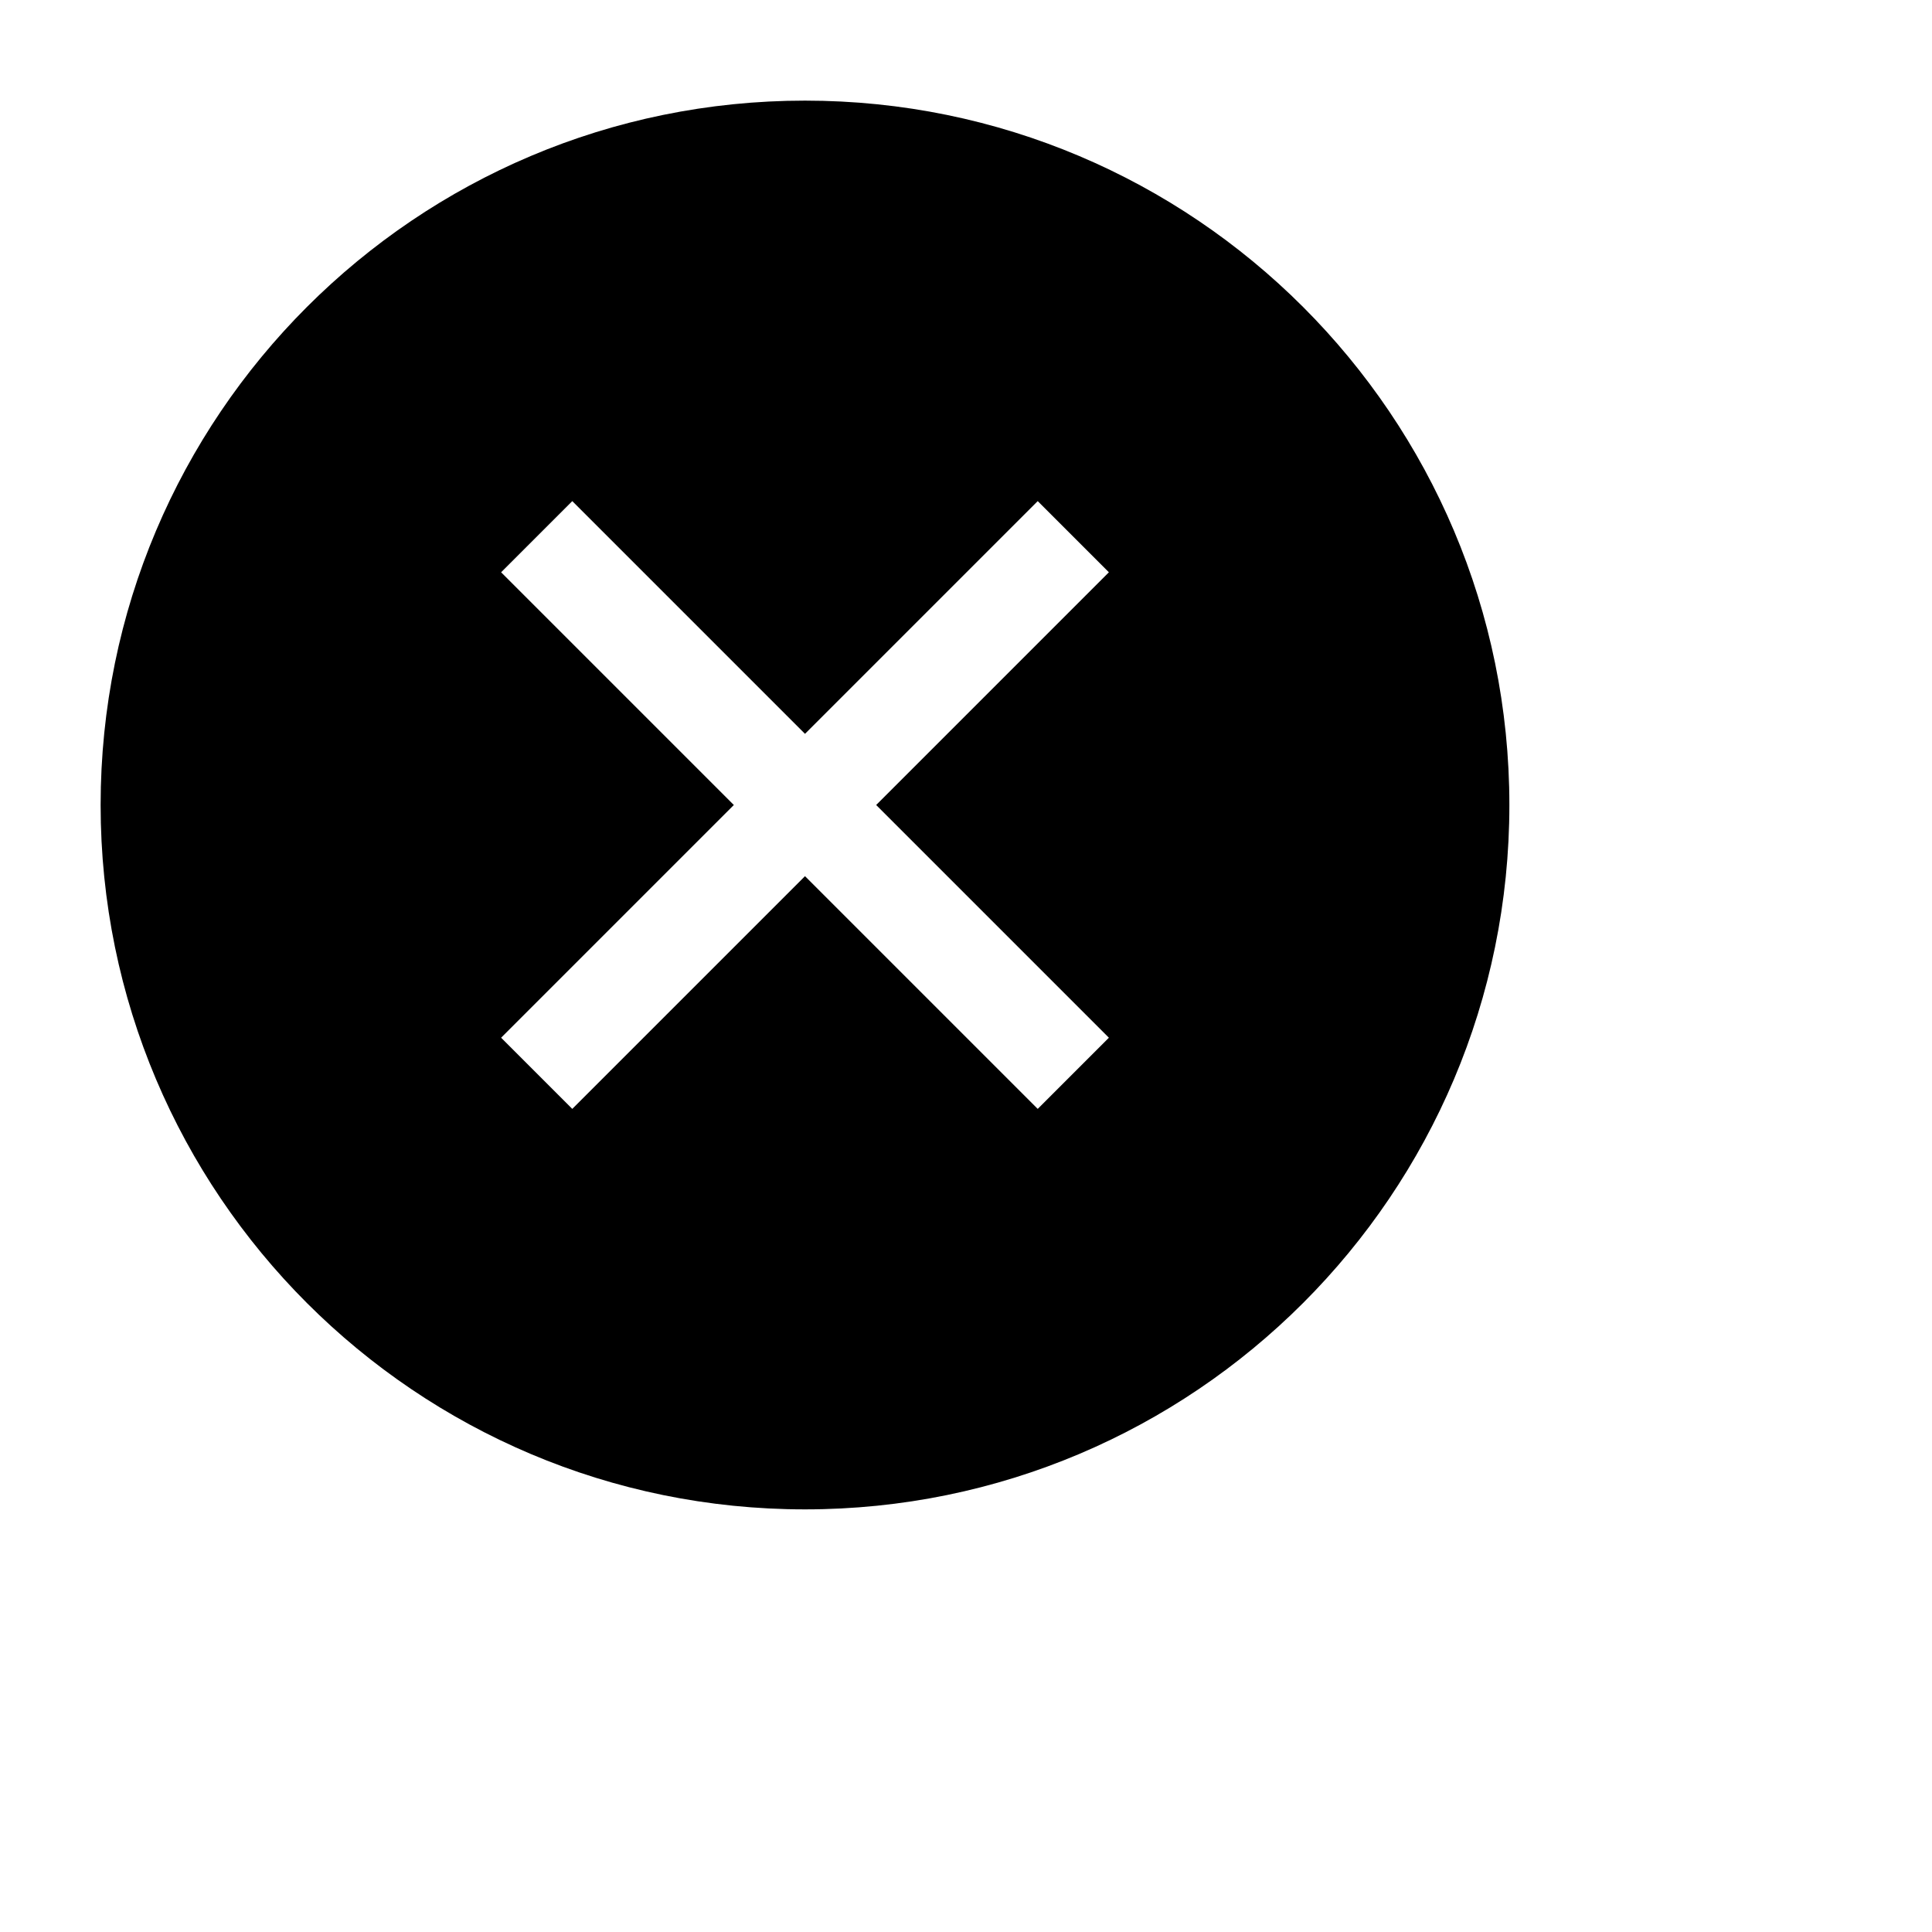
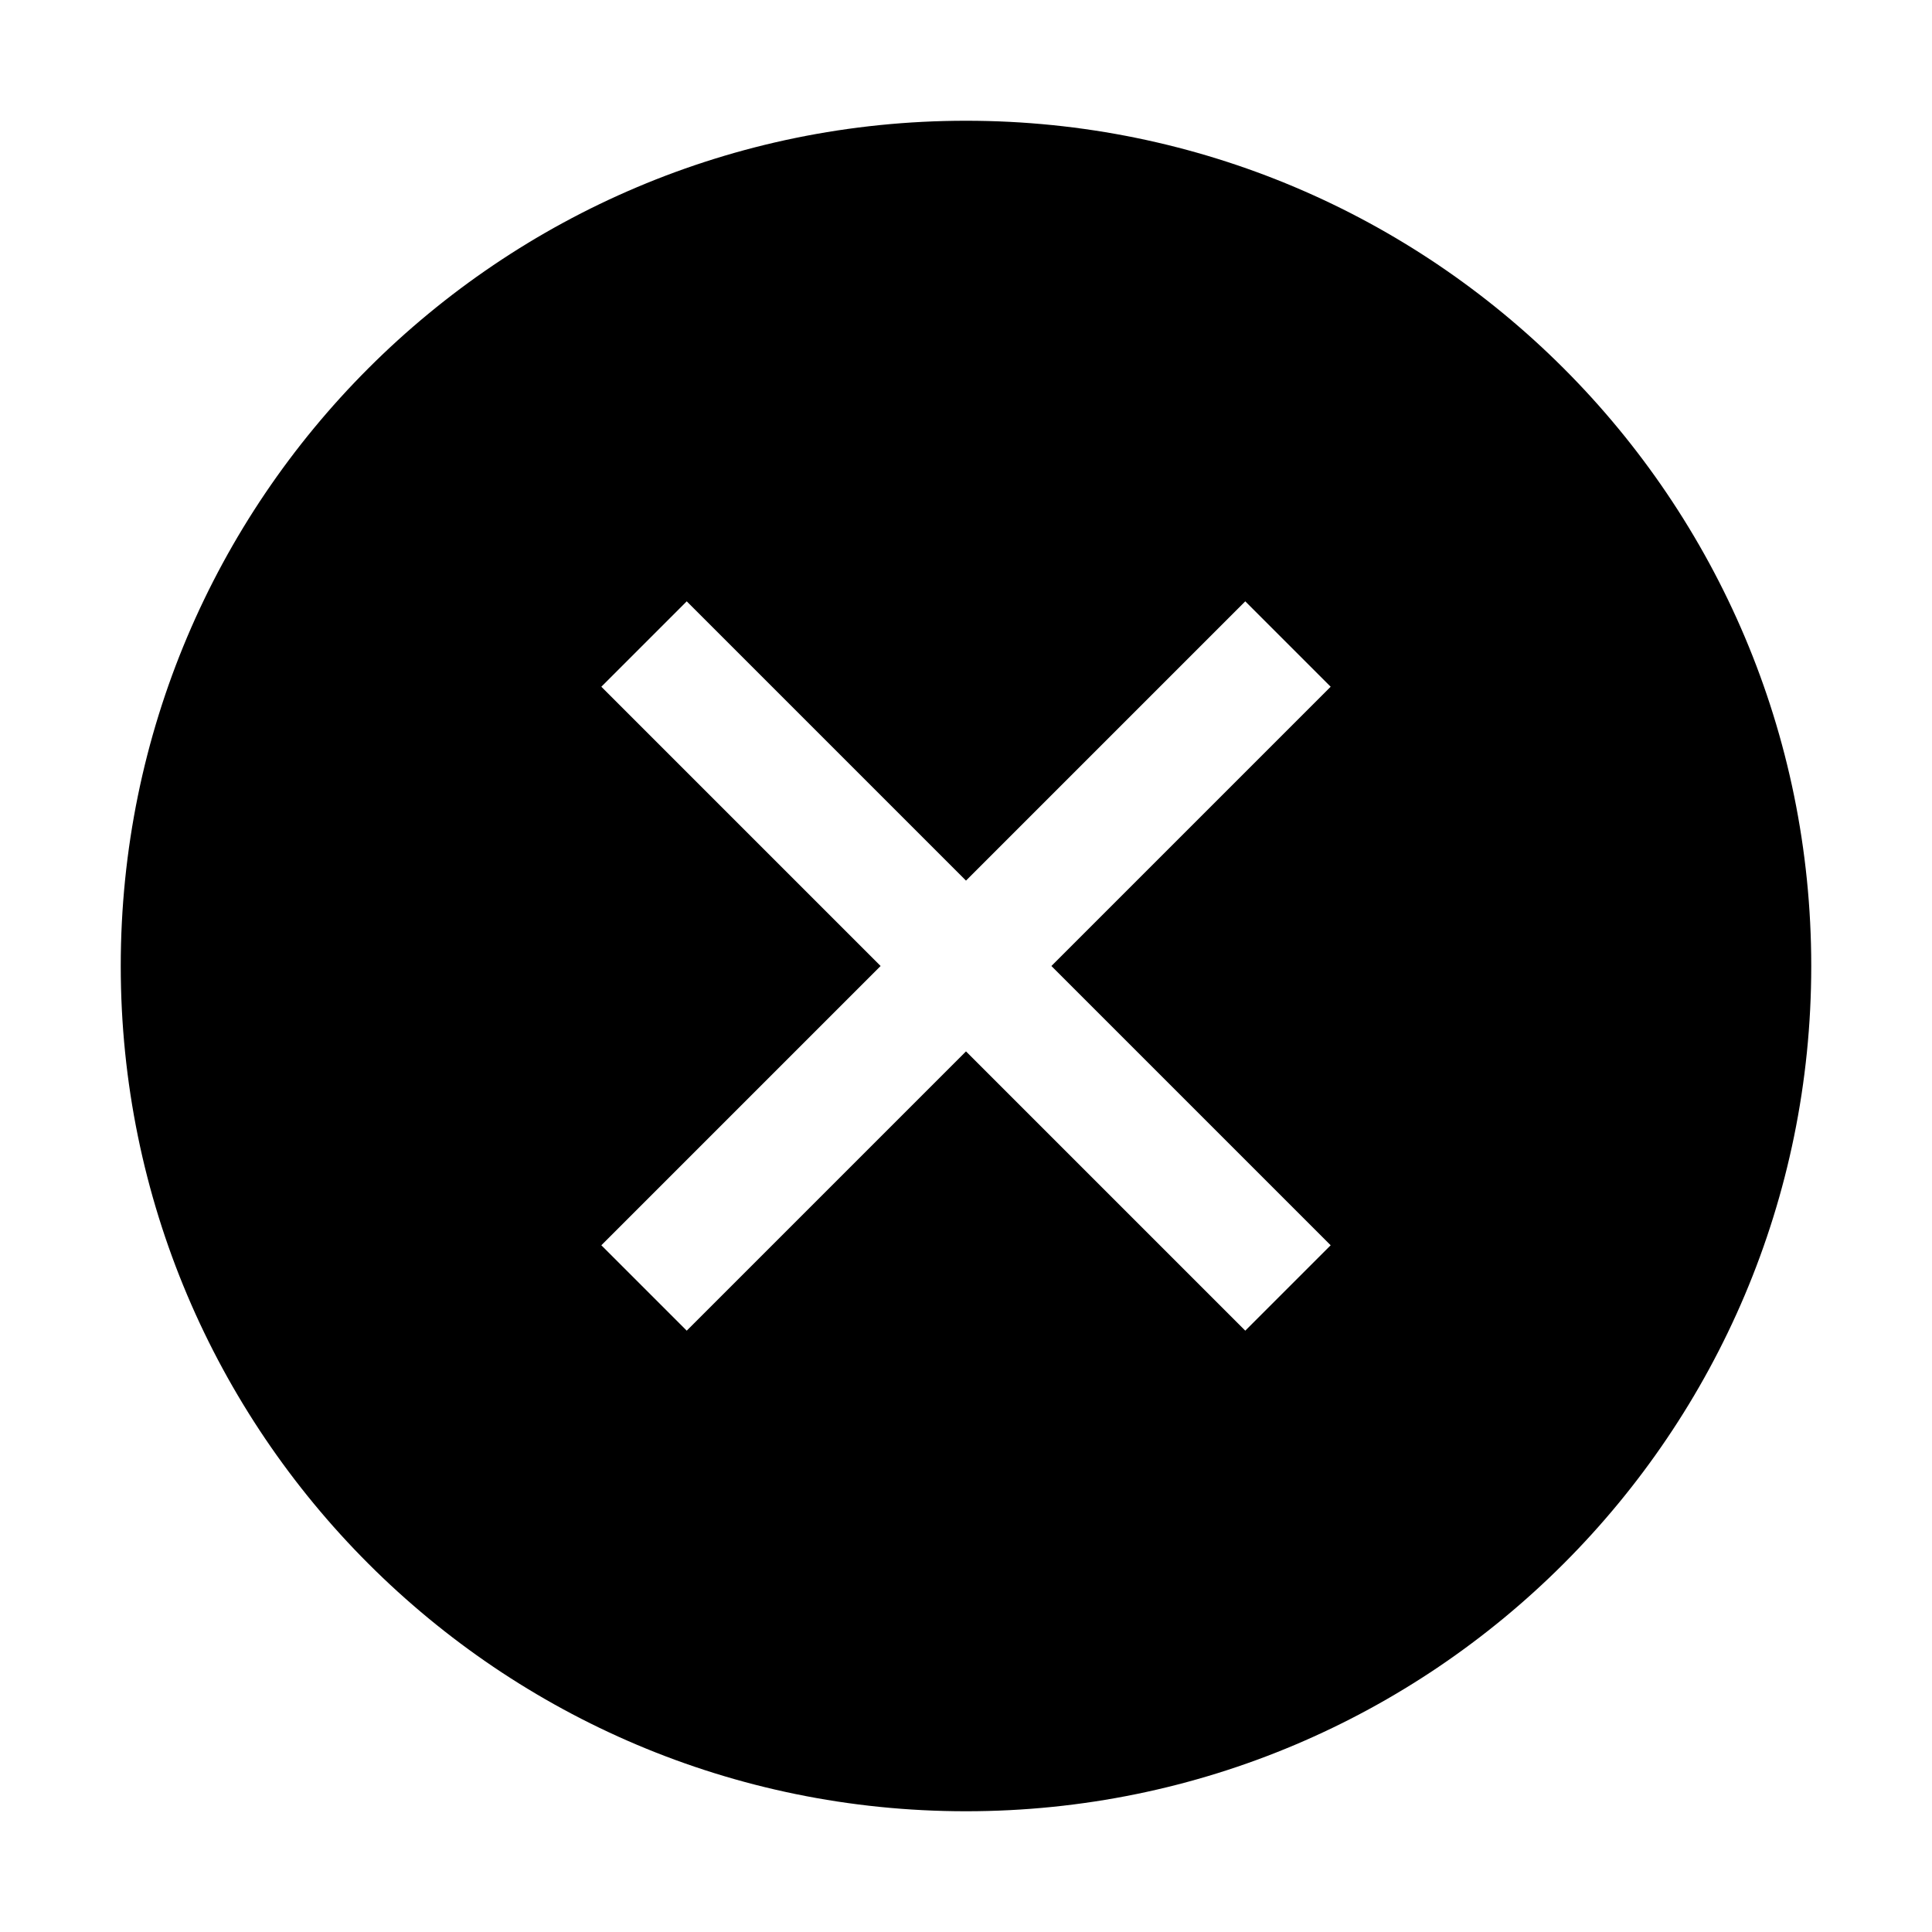
- <svg xmlns="http://www.w3.org/2000/svg" width="100%" height="100%" viewBox="0 0 24 24" fill="current">
+ <svg xmlns="http://www.w3.org/2000/svg" width="100%" height="100%" viewBox="0 0 20 20" fill="current">
  <path fill-rule="evenodd" clip-rule="evenodd" d="M18.75 10C18.75 14.832 14.832 18.75 10 18.75C5.168 18.75 1.25 14.832 1.25 10C1.25 5.168 5.168 1.25 10 1.25C14.832 1.25 18.75 5.168 18.75 10ZM6.225 12.891L9.116 10L6.225 7.109L7.109 6.225L10 9.116L12.891 6.225L13.775 7.109L10.884 10L13.775 12.891L12.891 13.775L10 10.884L7.109 13.775L6.225 12.891Z" fill="current" />
</svg>
